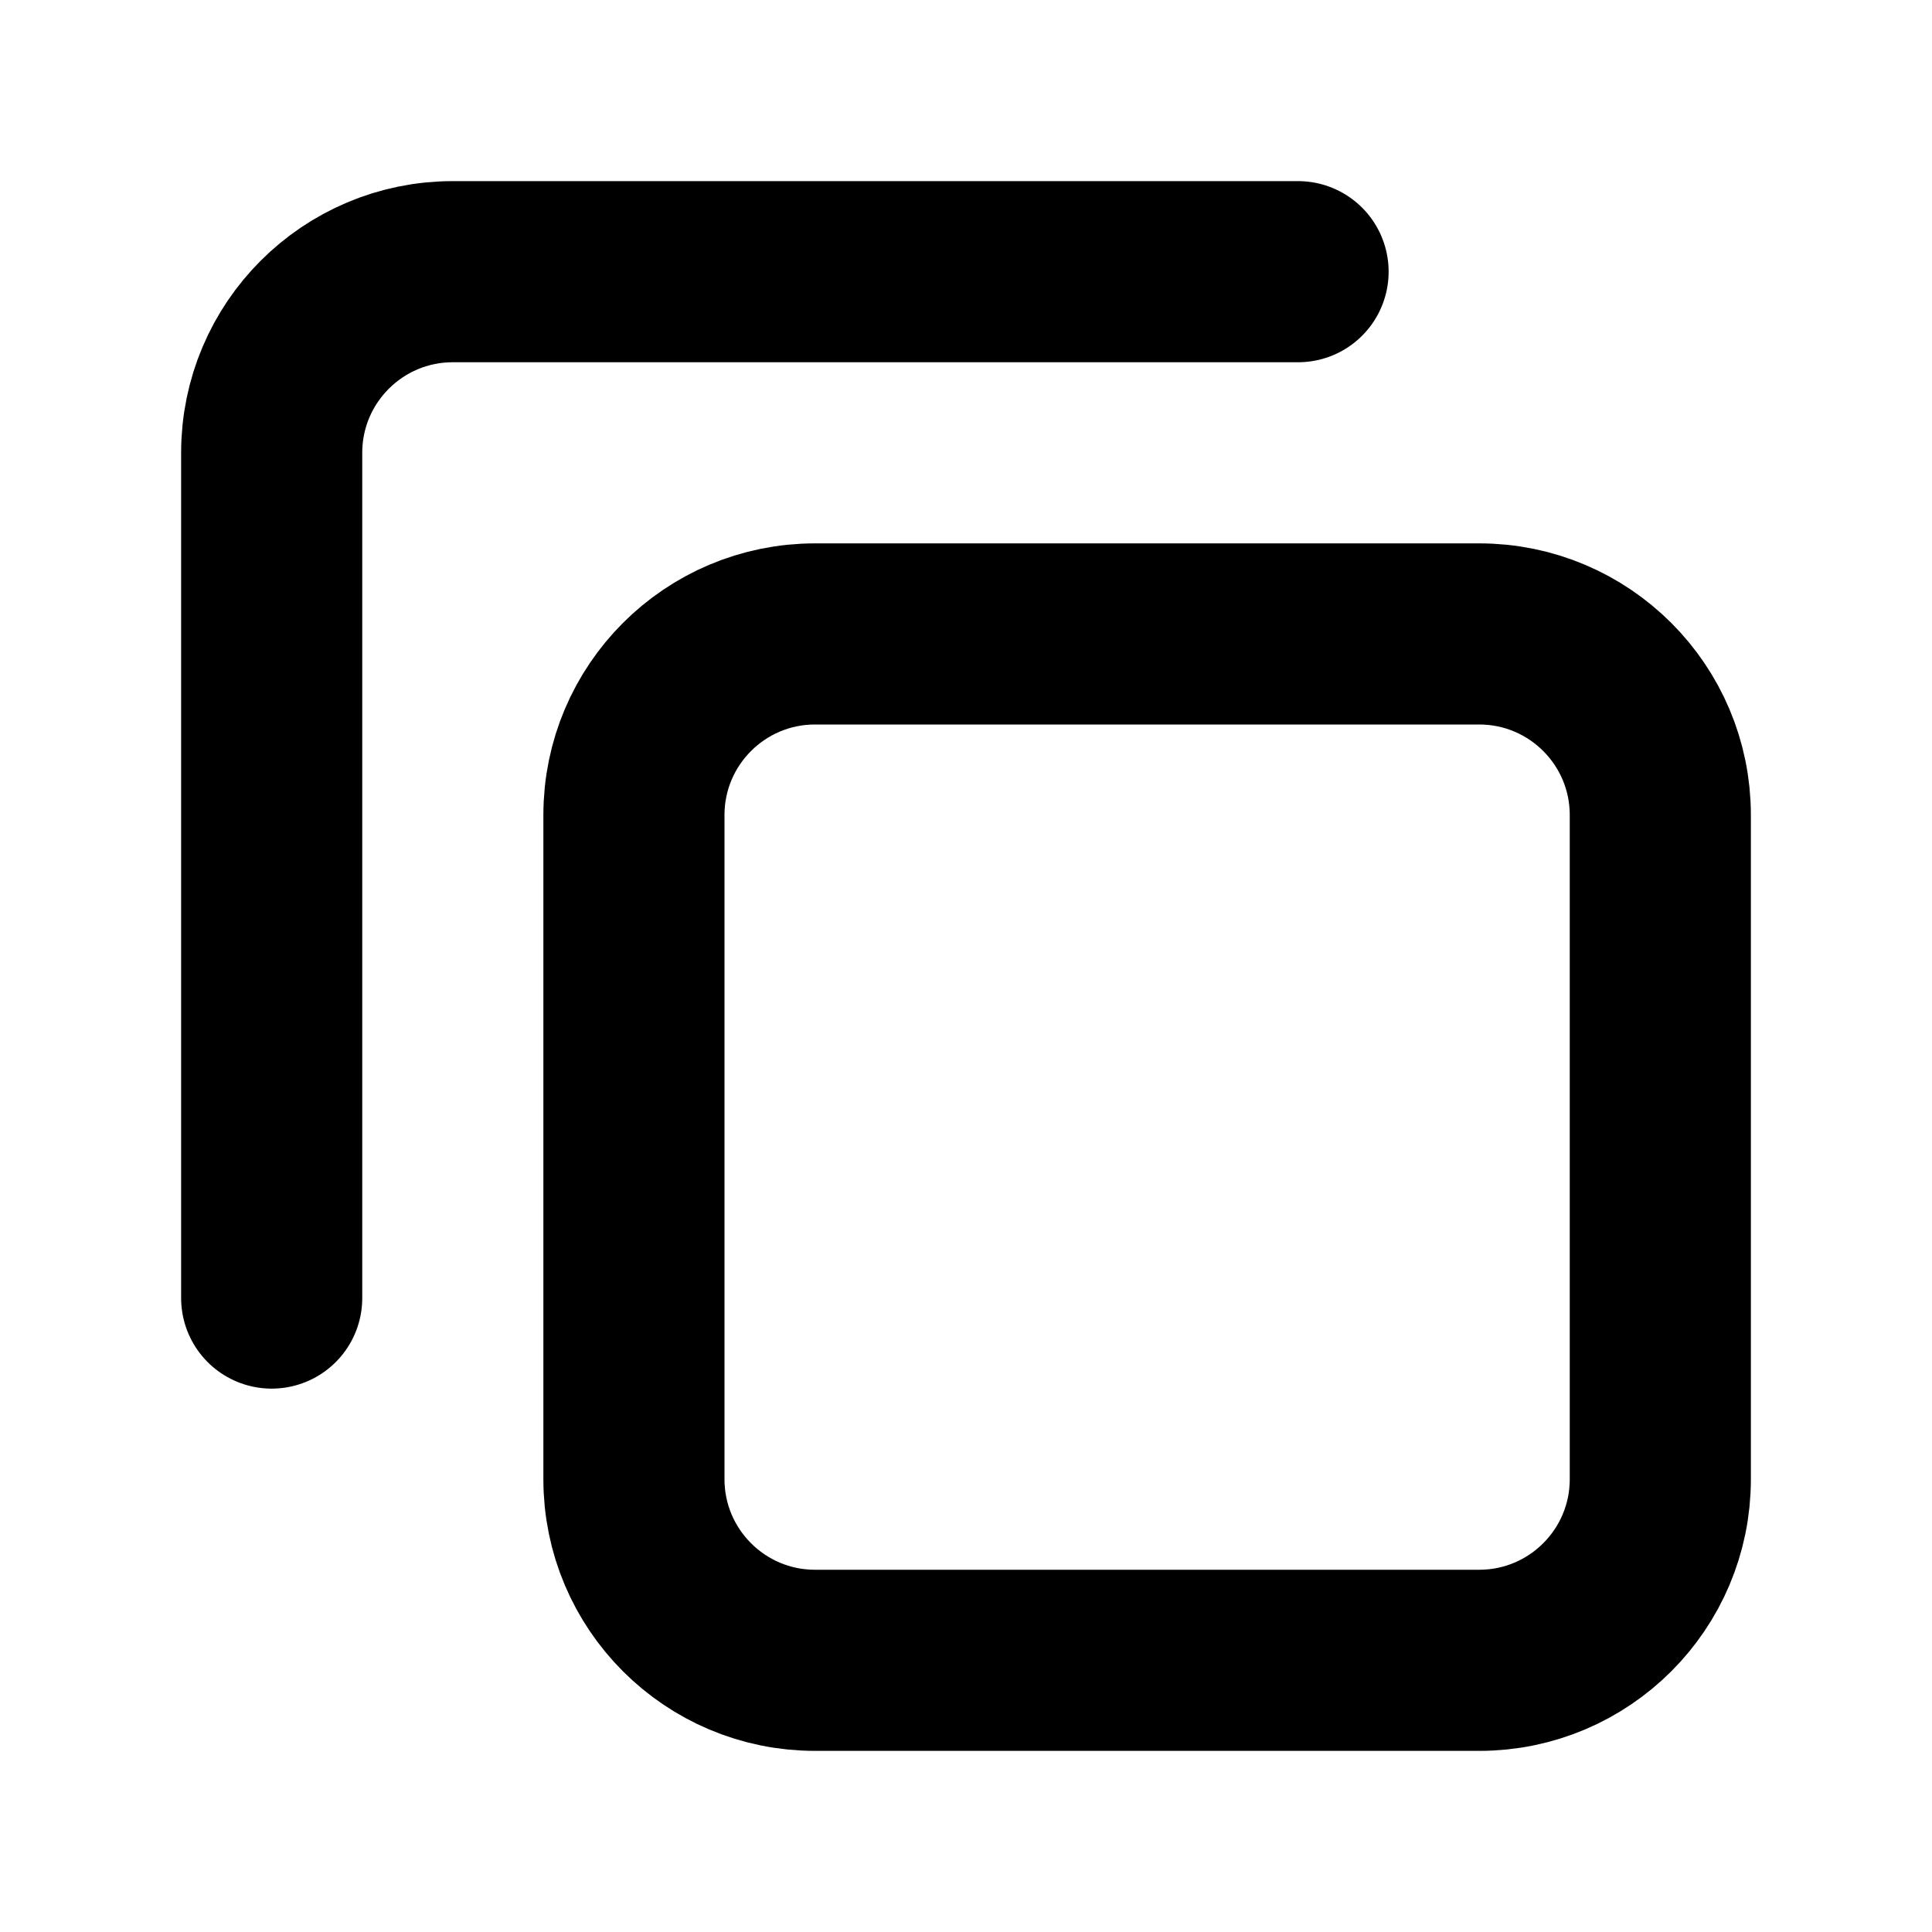
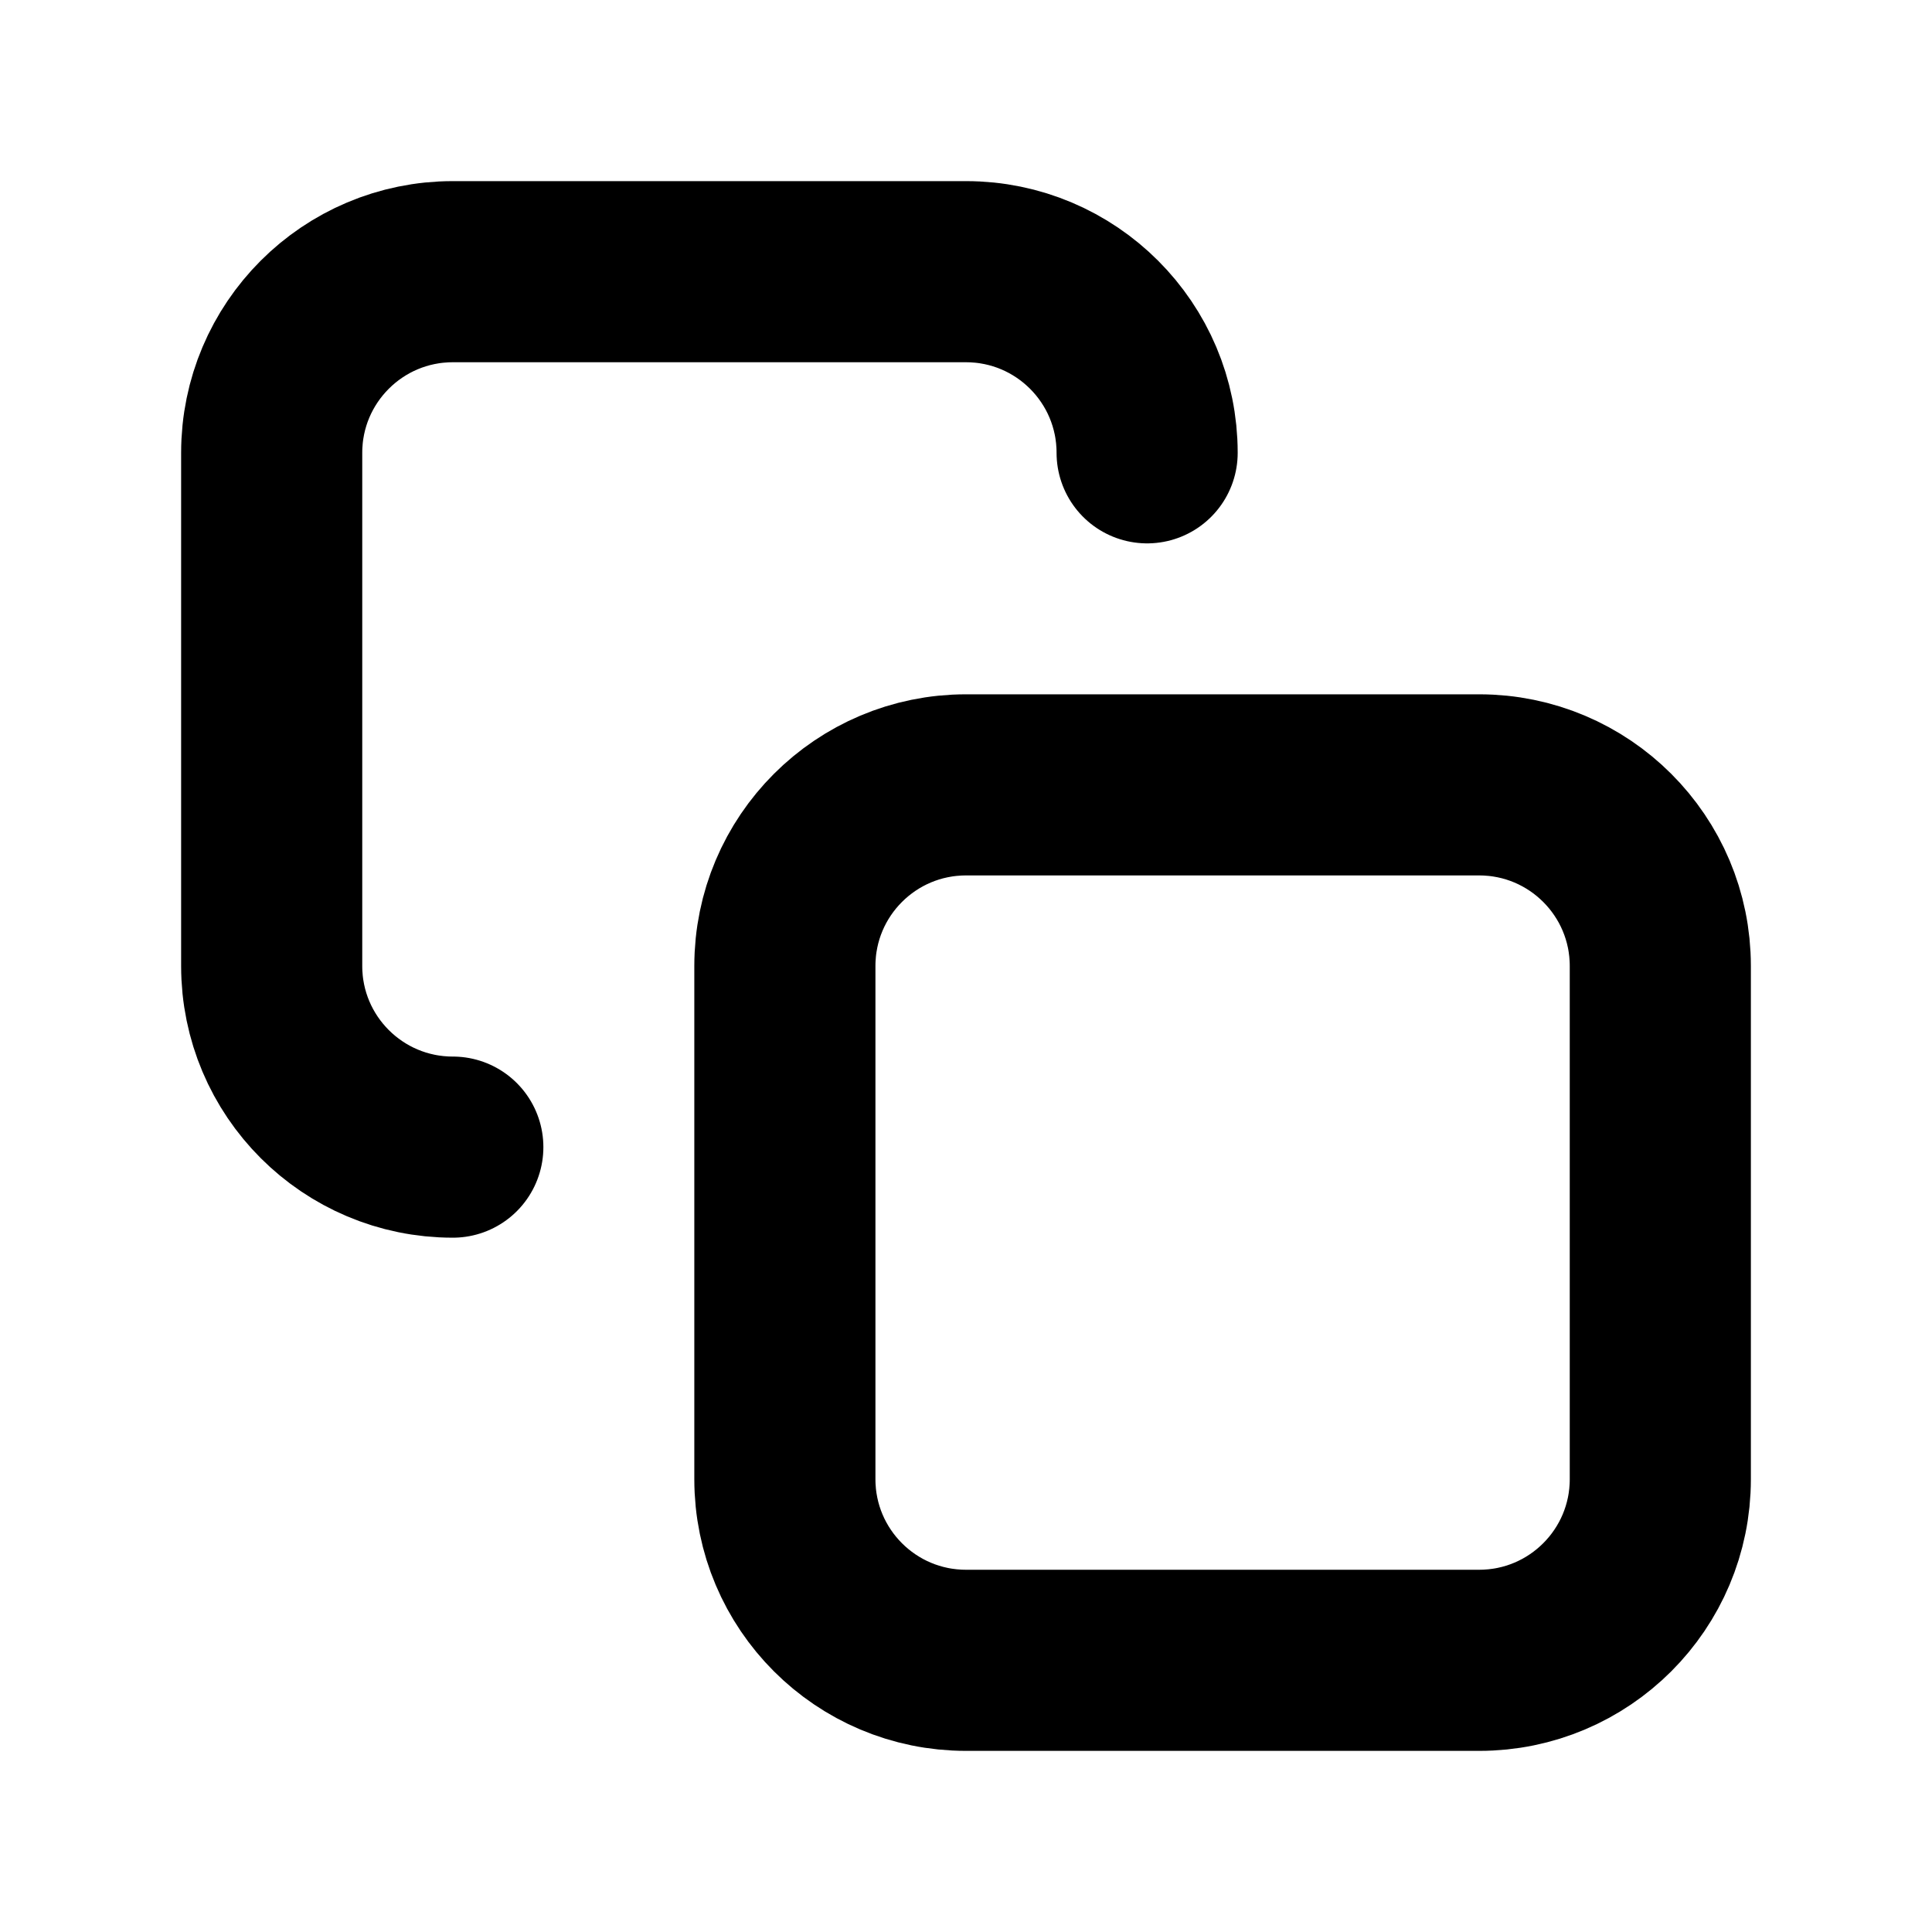
<svg xmlns="http://www.w3.org/2000/svg" viewBox="0 0 16 16" fill="none" stroke="currentColor" stroke-width="1.5" stroke-linecap="round" stroke-linejoin="round">
-   <path d="M10.75 2.25h-7a1.5 1.5 0 0 0-1.5 1.5v7" />
-   <rect x="5.25" y="5.25" width="8.5" height="8.5" rx="1.5" />
+   <path d="M3.75 9.5A1.5 1.5 0 0 1 2.25 8V3.75a1.5 1.5 0 0 1 1.5-1.5H8a1.5 1.5 0 0 1 1.5 1.5" />
+   <rect x="6.5" y="6.5" width="7.25" height="7.25" rx="1.5" />
</svg>
